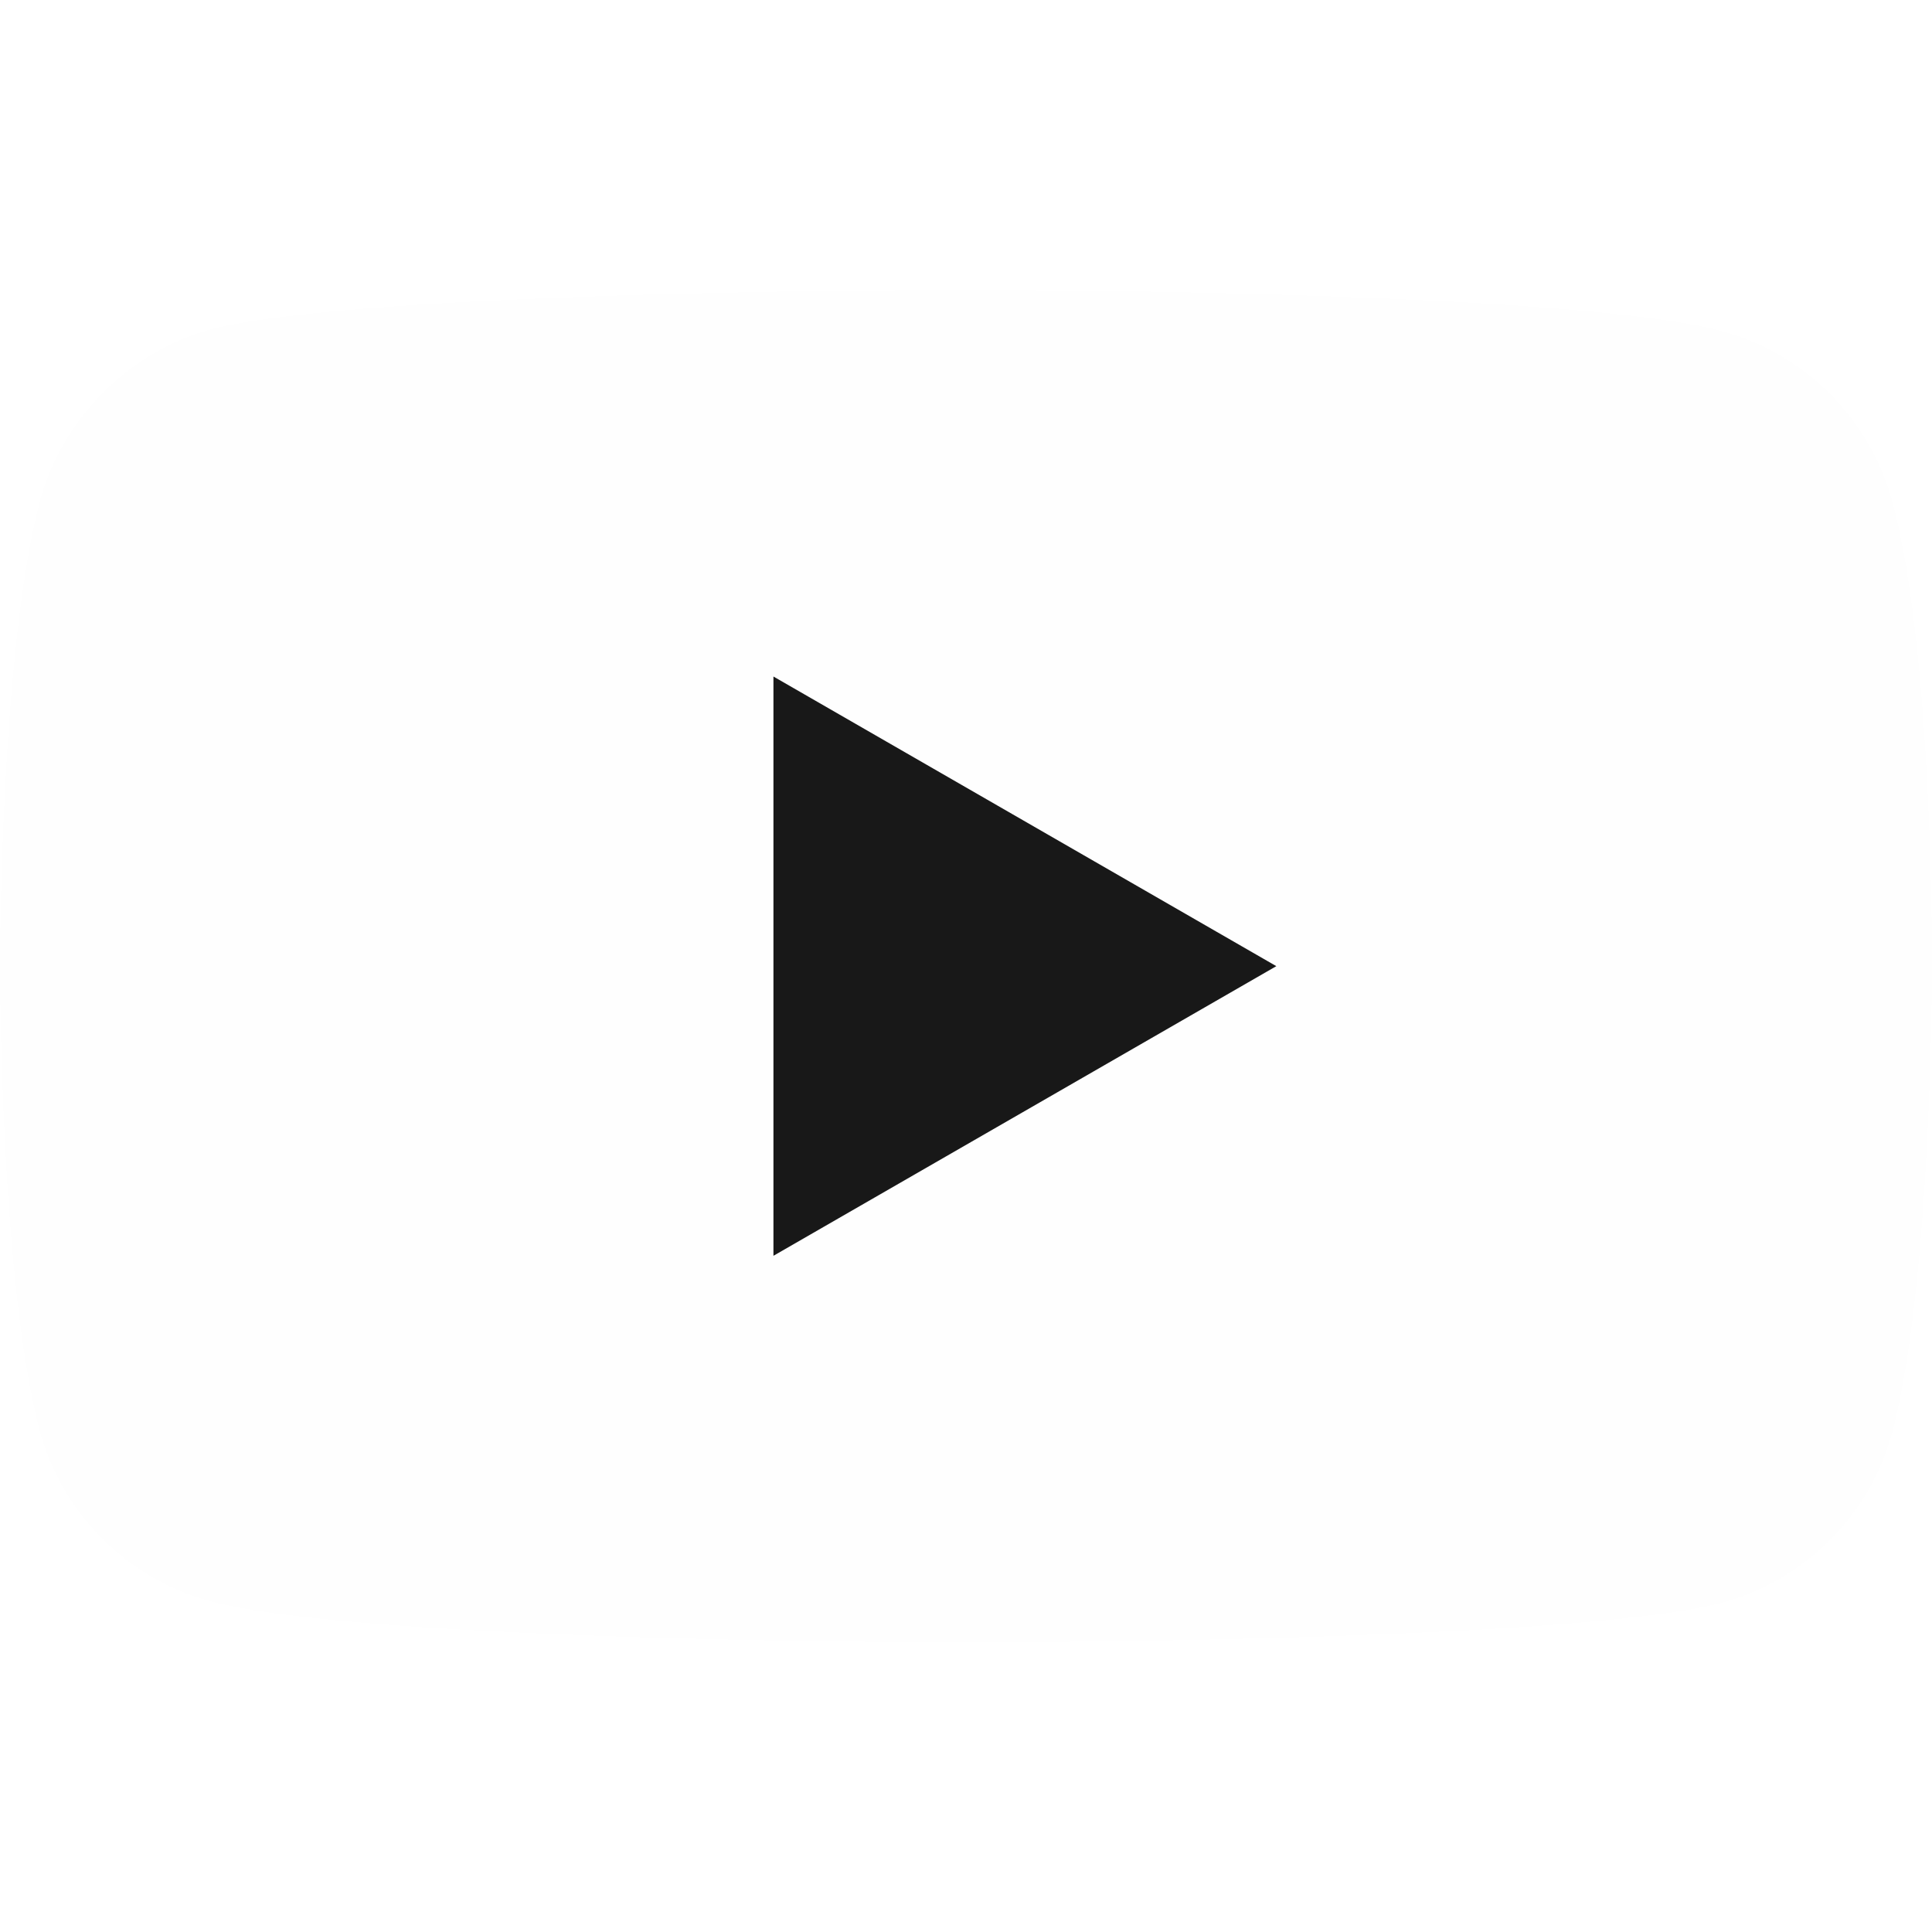
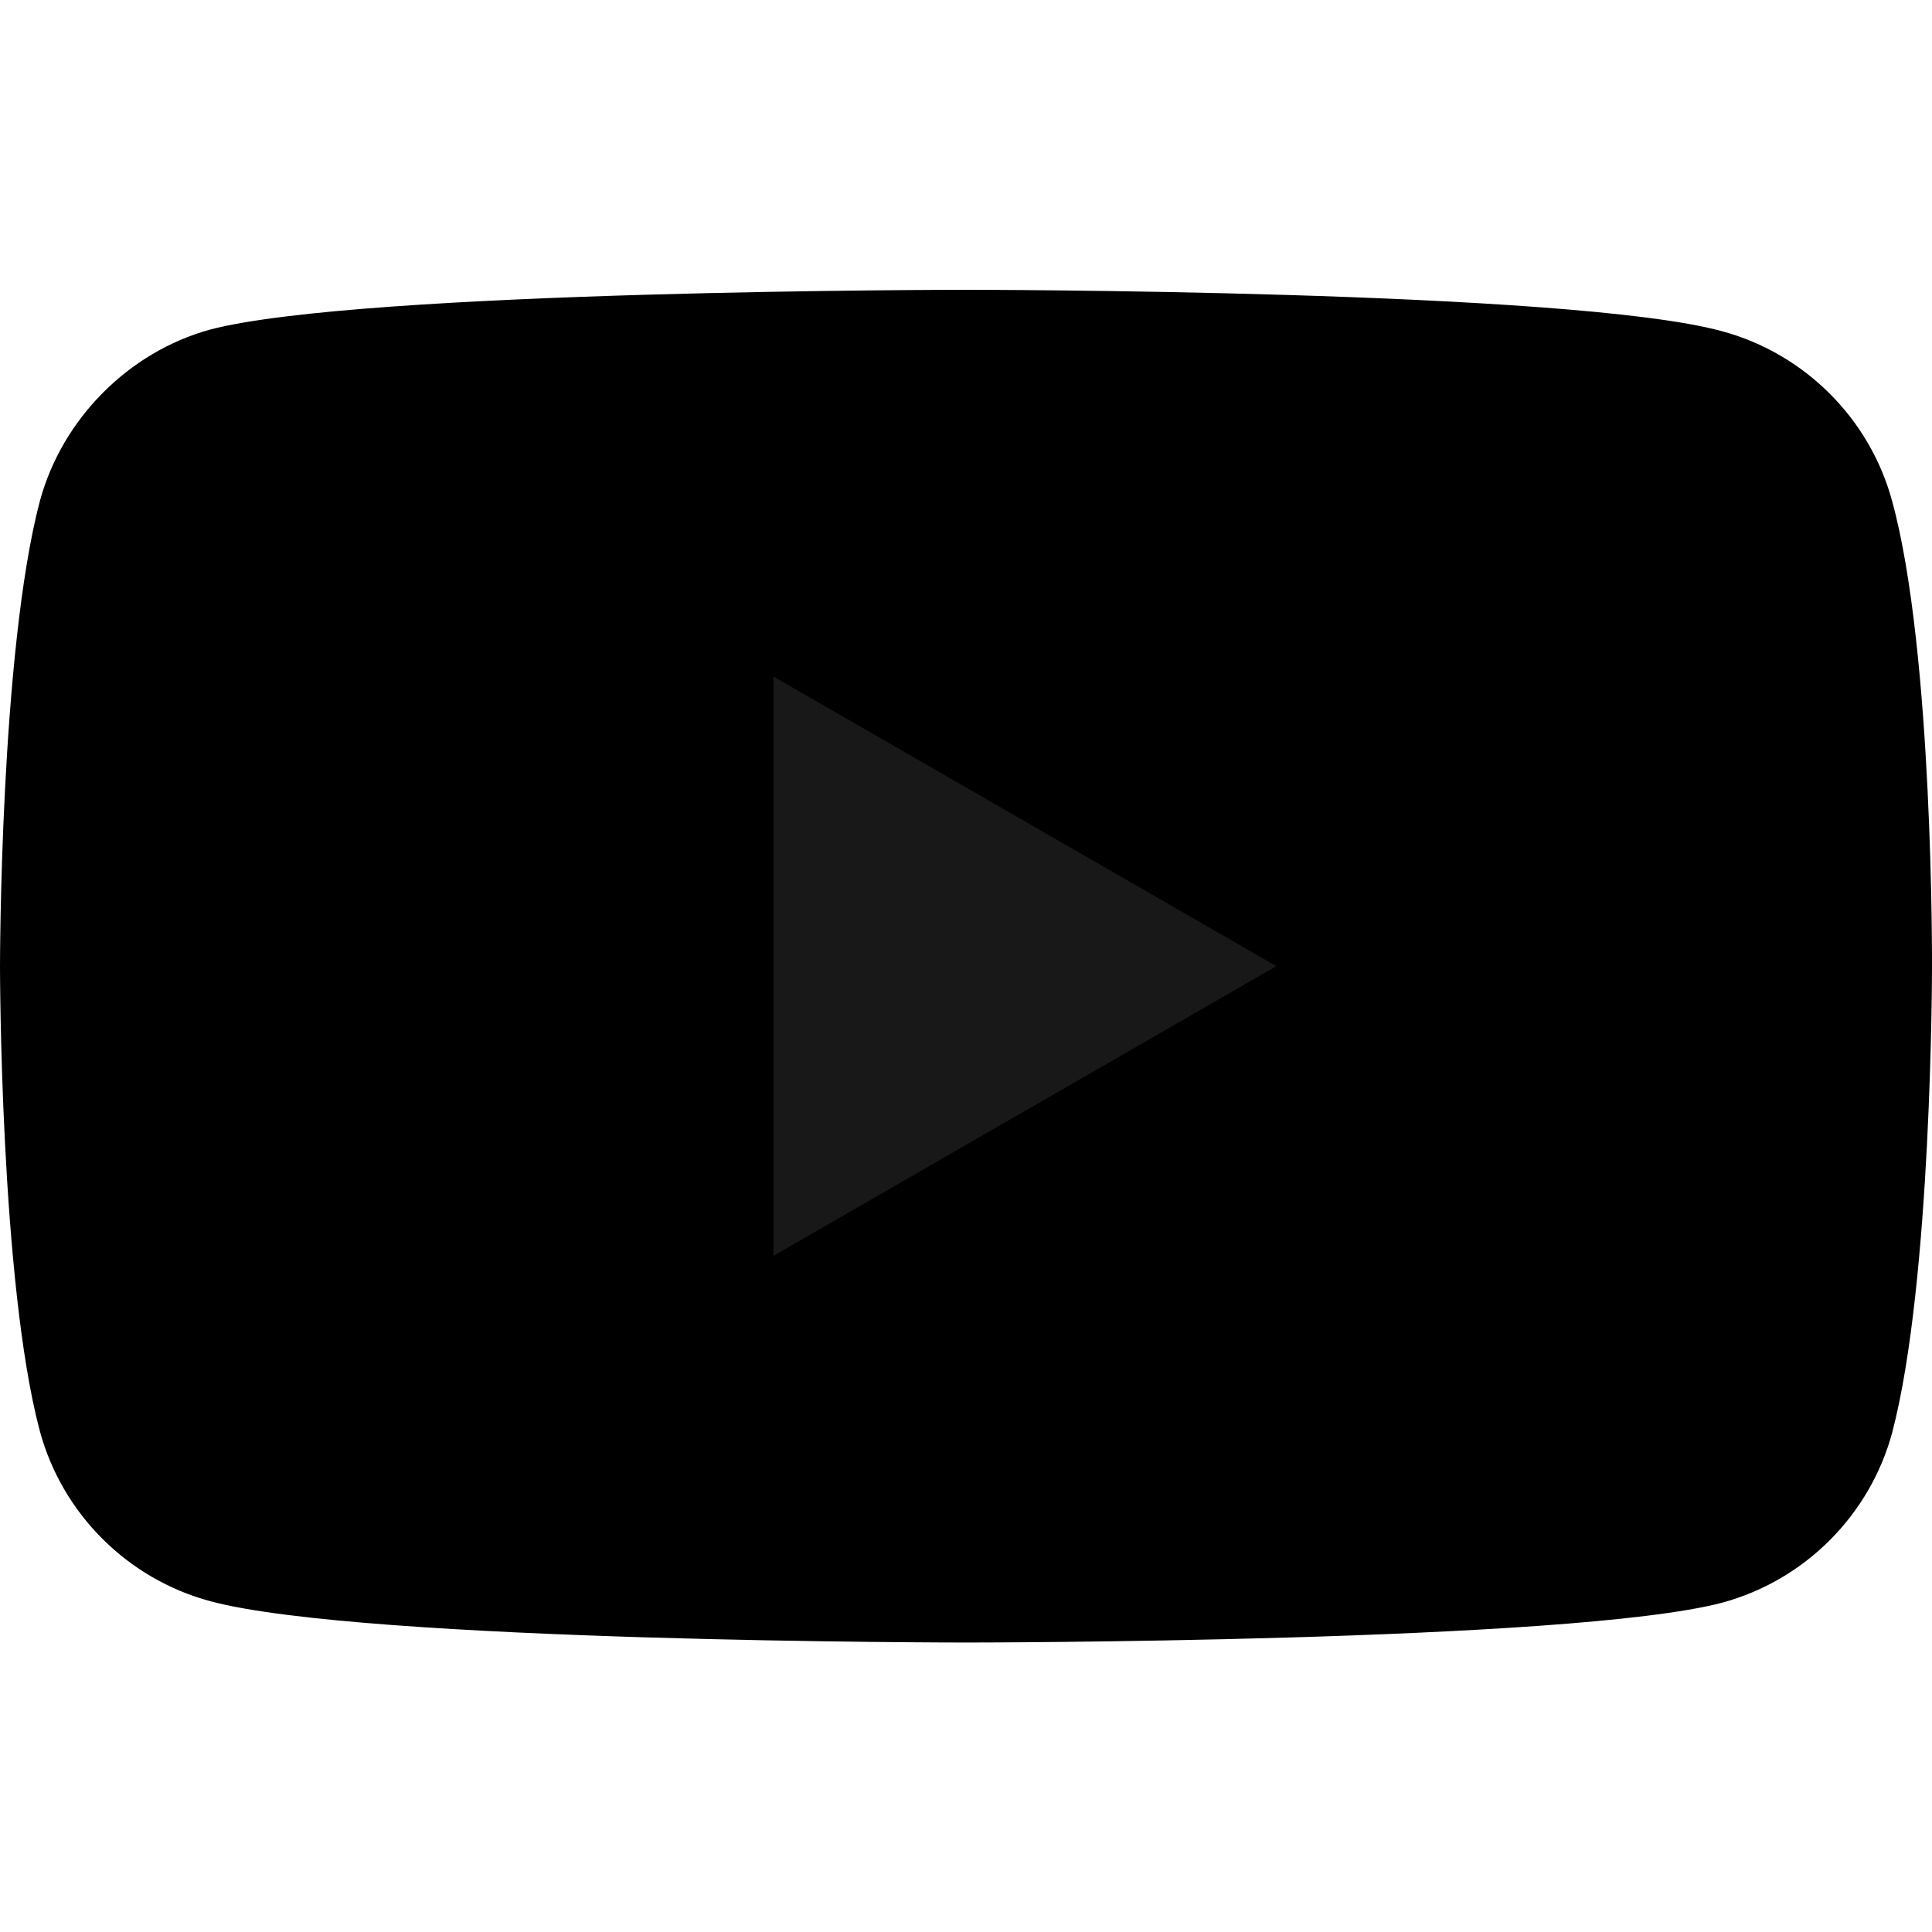
- <svg xmlns="http://www.w3.org/2000/svg" width="24" height="24" viewBox="0 0 24 24" fill="none">
-   <path d="M23.506 6.229C23.229 5.201 22.418 4.391 21.39 4.114C19.512 3.6 12 3.6 12 3.6C12 3.6 4.488 3.6 2.61 4.094C1.601 4.371 0.771 5.201 0.494 6.229C0 8.107 0 12.002 0 12.002C0 12.002 0 15.916 0.494 17.774C0.771 18.802 1.582 19.613 2.61 19.89C4.507 20.404 12 20.404 12 20.404C12 20.404 19.512 20.404 21.39 19.91C22.418 19.633 23.229 18.822 23.506 17.794C24 15.916 24 12.022 24 12.022C24 12.022 24.02 8.107 23.506 6.229Z" fill="#FEFEFE" />
+ <svg xmlns="http://www.w3.org/2000/svg" width="48" height="48" viewBox="0 0 24 24" fill="none">
+   <path d="M23.506 6.229C23.229 5.201 22.418 4.391 21.39 4.114C19.512 3.6 12 3.6 12 3.6C12 3.6 4.488 3.6 2.61 4.094C1.601 4.371 0.771 5.201 0.494 6.229C0 8.107 0 12.002 0 12.002C0 12.002 0 15.916 0.494 17.774C0.771 18.802 1.582 19.613 2.61 19.89C4.507 20.404 12 20.404 12 20.404C12 20.404 19.512 20.404 21.39 19.91C22.418 19.633 23.229 18.822 23.506 17.794C24 15.916 24 12.022 24 12.022C24 12.022 24.02 8.107 23.506 6.229Z" fill="currentColor" />
  <path d="M9.608 15.6L15.855 12.002L9.608 8.404V15.6Z" fill="#181818" />
</svg>
